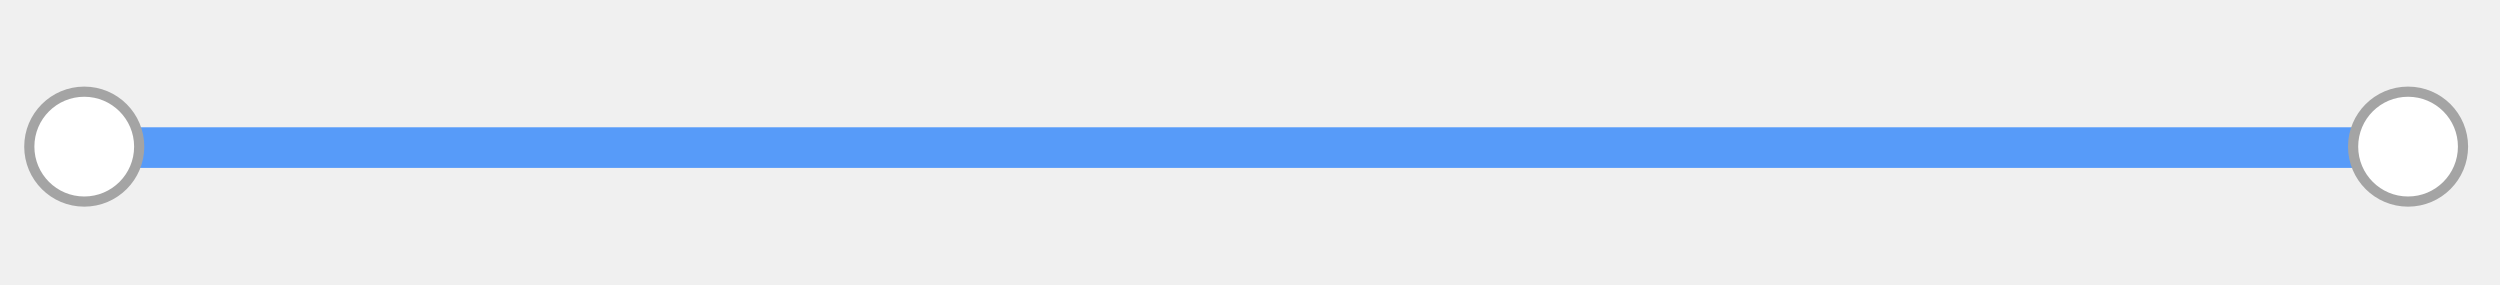
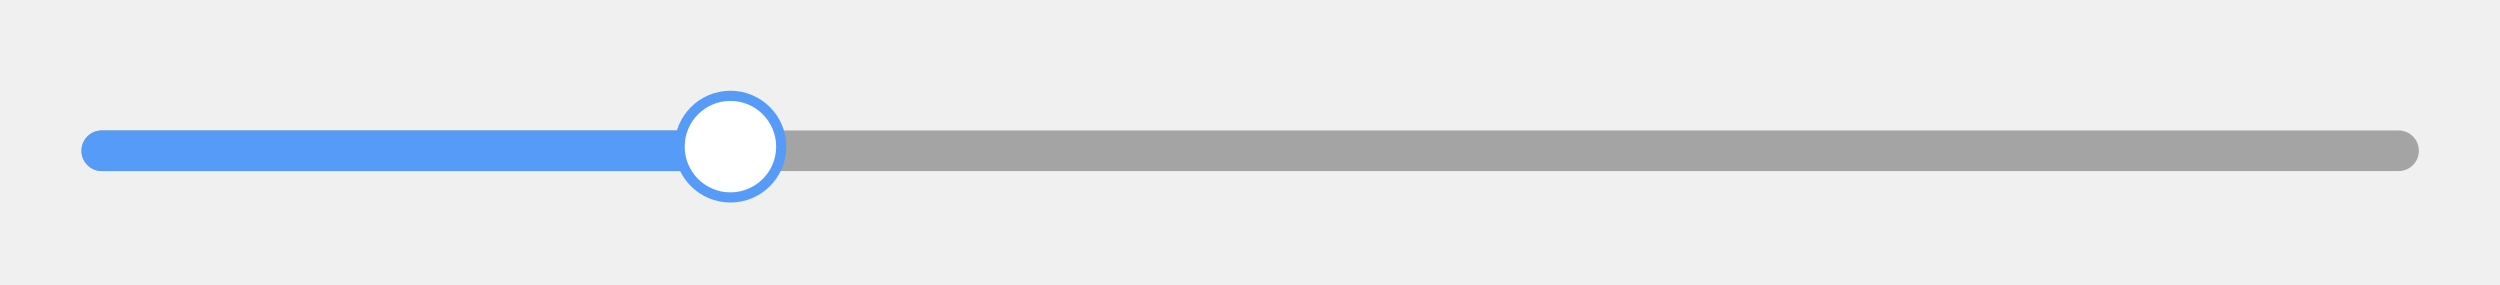
<svg xmlns="http://www.w3.org/2000/svg" width="246" height="28" viewBox="0 0 246 28" fill="none">
-   <rect x="10.44" y="12.525" width="224.382" height="3.996" fill="#579BF9" />
-   <circle cx="236.953" cy="14.428" r="5.407" fill="white" stroke="#A4A4A4" />
-   <circle cx="8.29" cy="14.428" r="5.407" fill="white" stroke="#A4A4A4" />
+   <rect x="8.017" y="12.837" width="230" height="3.996" rx="1.998" fill="#A4A4A4" />
+   <rect x="8.017" y="12.837" width="66.546" height="3.996" rx="1.998" fill="#579BF9" />
+   <circle cx="71.874" cy="14.429" r="5" fill="white" stroke="#579BF9" />
</svg>
